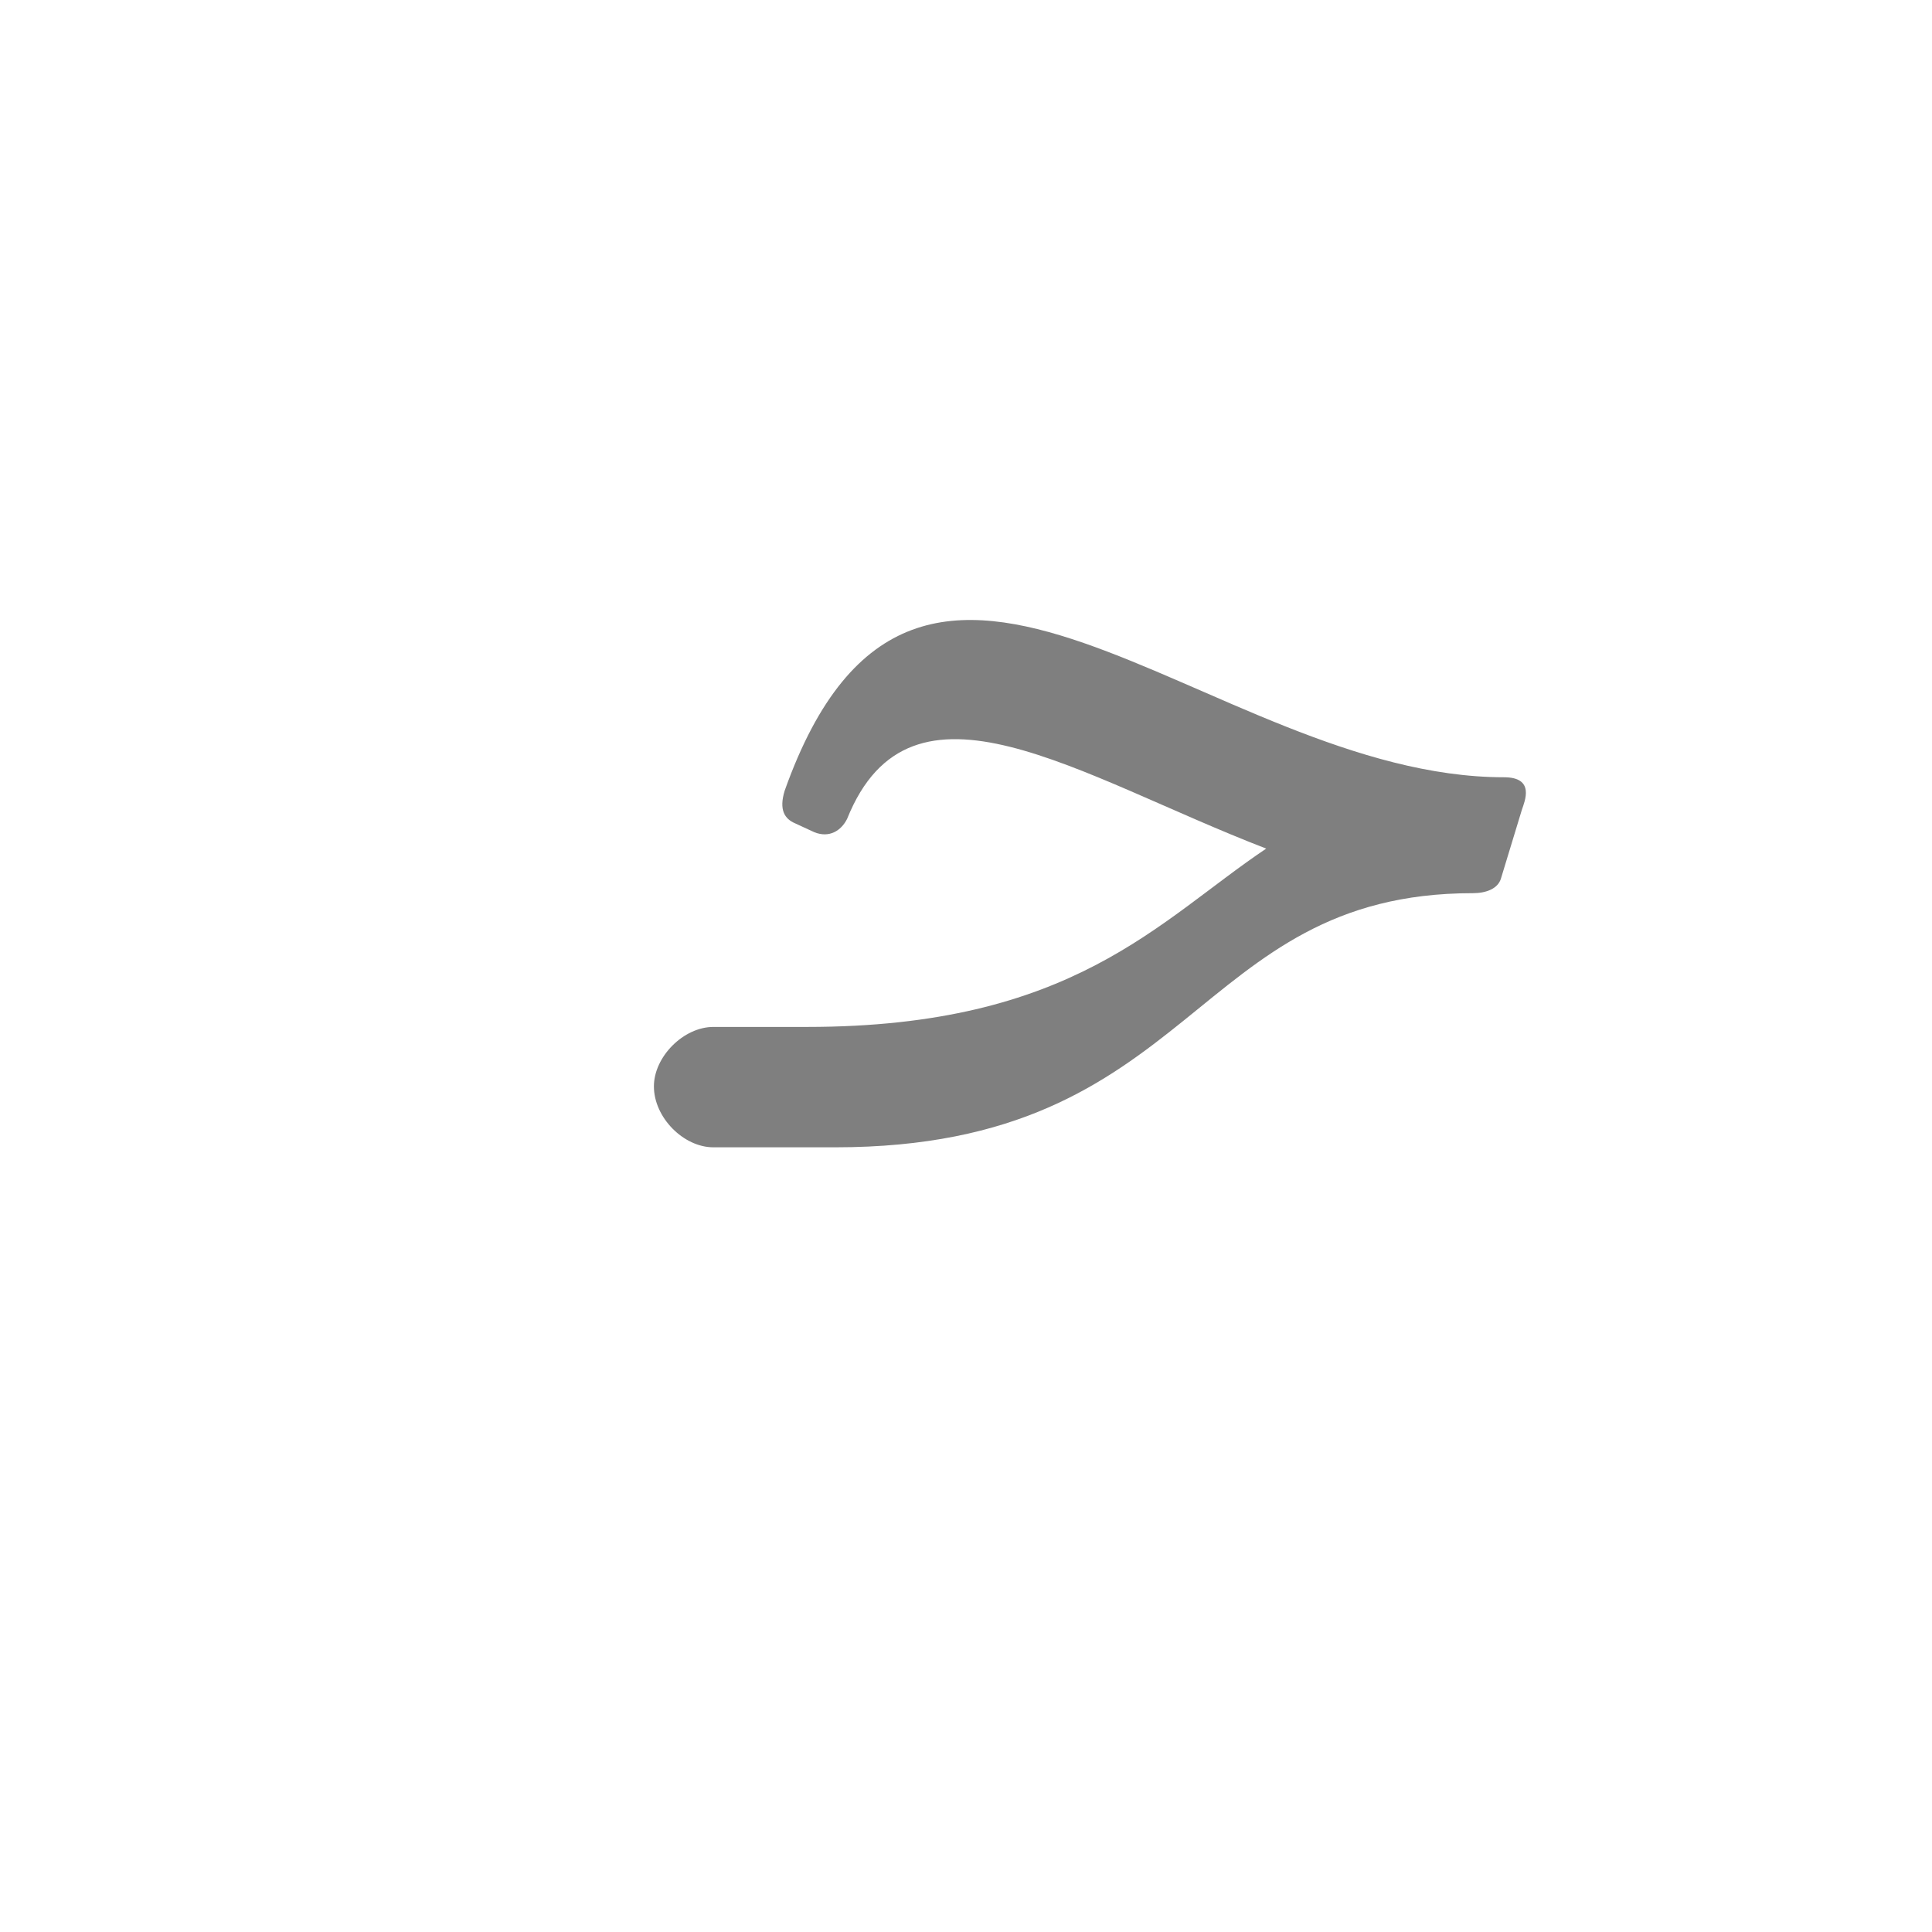
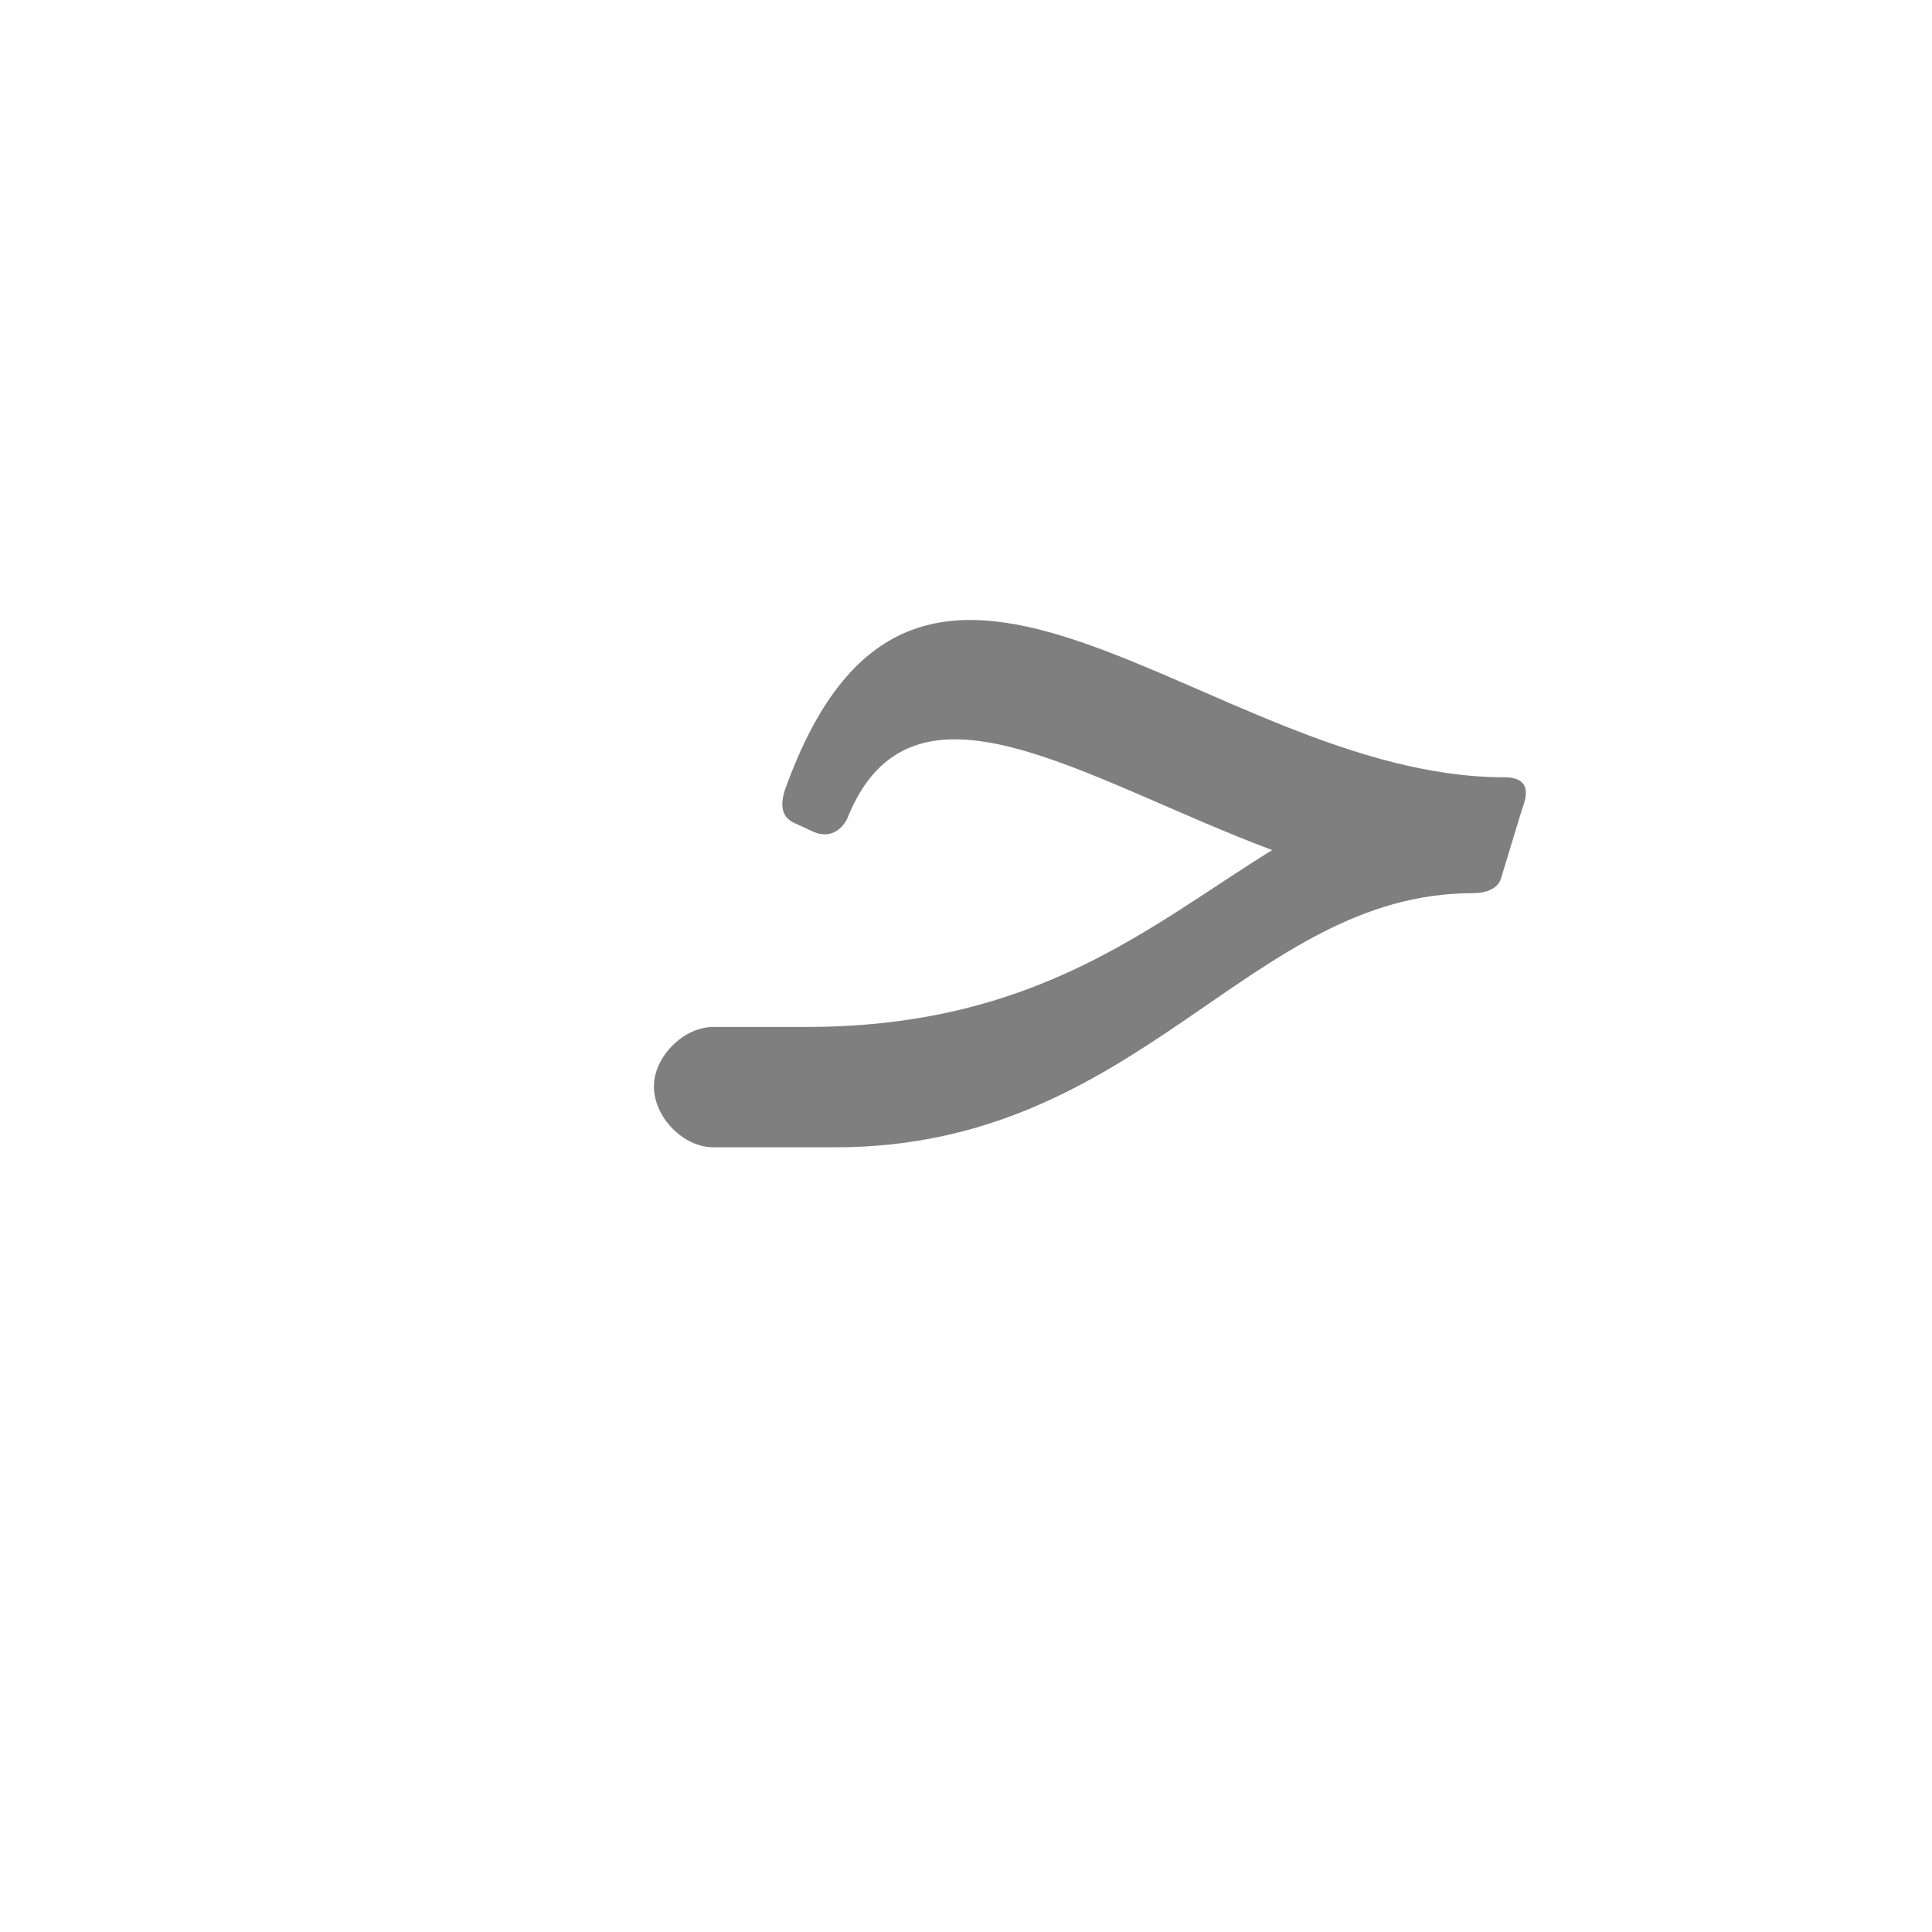
<svg xmlns="http://www.w3.org/2000/svg" xml:space="preserve" width="1300px" height="1300px" version="1.0" style="shape-rendering:geometricPrecision; text-rendering:geometricPrecision; image-rendering:optimizeQuality; fill-rule:evenodd; clip-rule:evenodd" viewBox="0 0 1300 1056">
  <defs>
    <style type="text/css">
   
    .fil0 {fill:black;fill-opacity:0.502}
   
  </style>
  </defs>
  <g id="_100:master">
-     <path class="fil0" d="M991 479l0 0c-190,0 -185,171 -429,171l-82 0 0 0c-20,0 -40,-20 -40,-41 0,-20 20,-40 40,-40l0 0 1 0 0 0 62 0c179,0 236,-71 309,-120 -127,-49 -239,-127 -282,-20 -4,8 -12,13 -22,9l-13 -6c-7,-3 -11,-9 -7,-22 90,-253 285,-9 484,-9 21,0 14,16 12,22l-14 46c-2,7 -10,10 -19,10z" />
+     <path class="fil0" d="M991 479l0 0c-151,0 -223,171 -429,171l-82 0 0 0c-20,0 -40,-20 -40,-41 0,-20 20,-40 40,-40l0 0 1 0 0 0 62 0c155,0 232,-69 313,-119 -128,-48 -243,-129 -286,-21 -4,8 -12,13 -22,9l-13 -6c-7,-3 -11,-9 -7,-22 90,-253 285,-9 484,-9 21,0 14,16 12,22l-14 46c-2,7 -10,10 -19,10z" />
  </g>
</svg>
